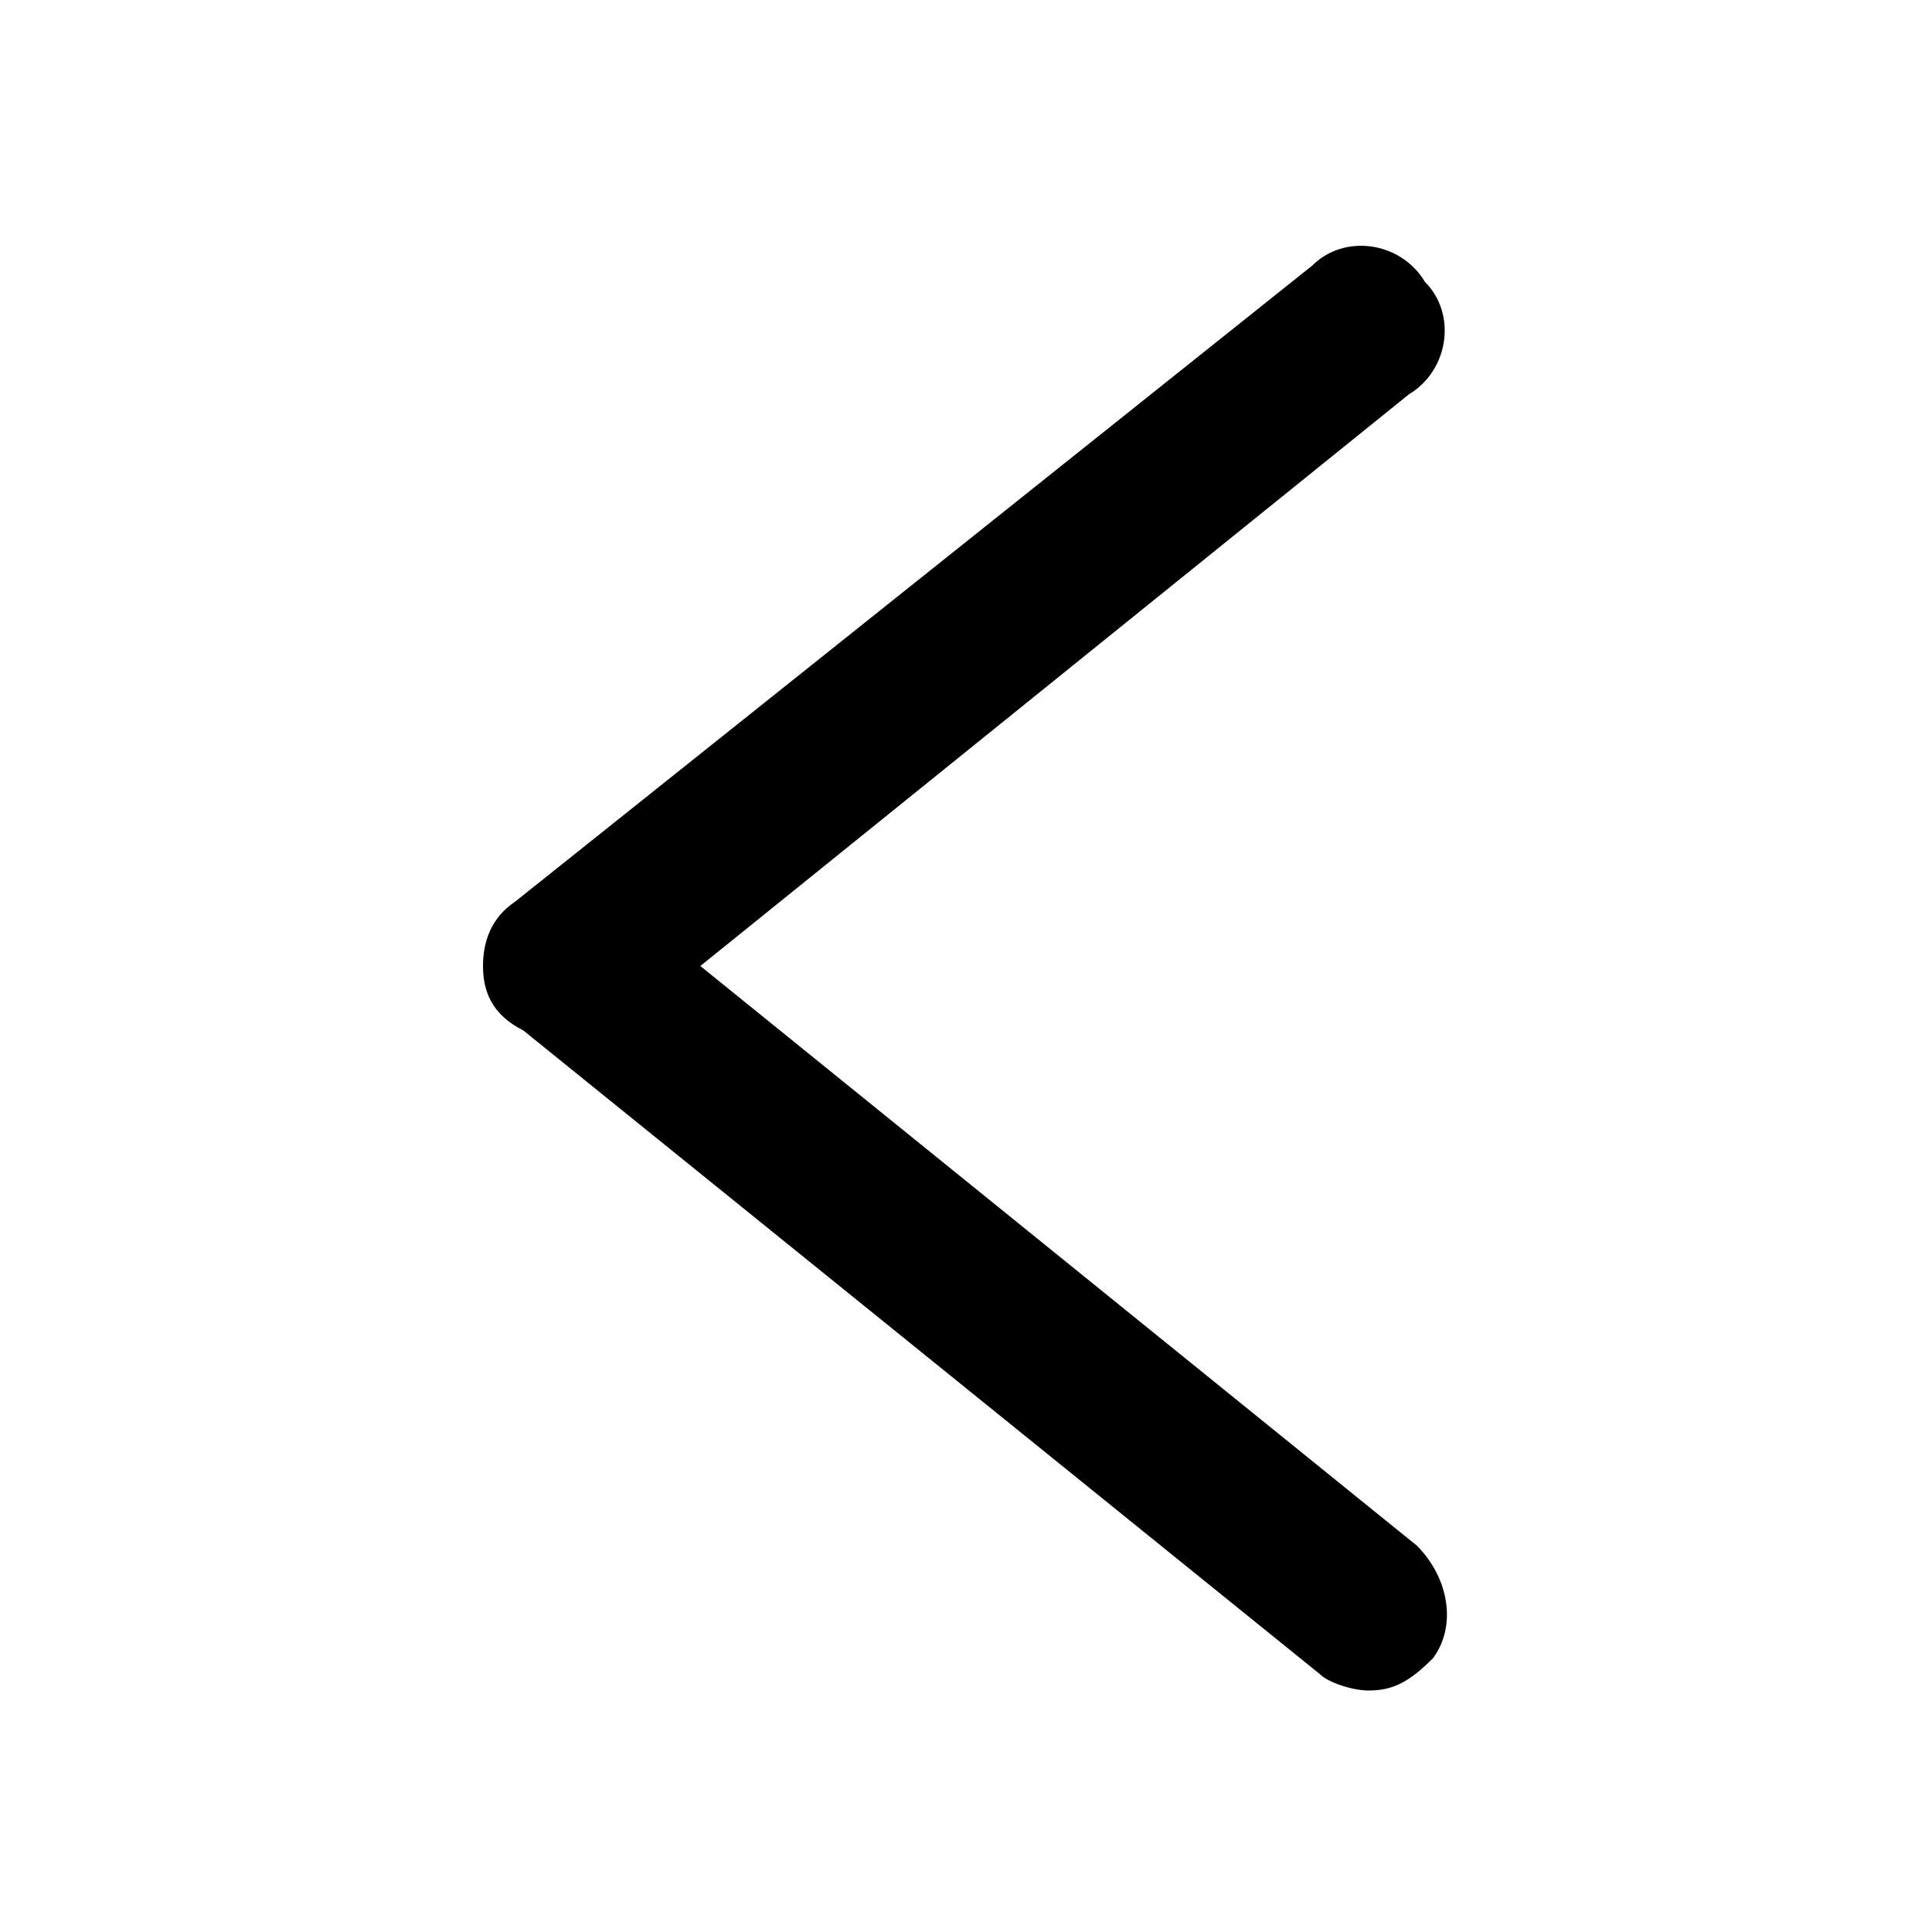
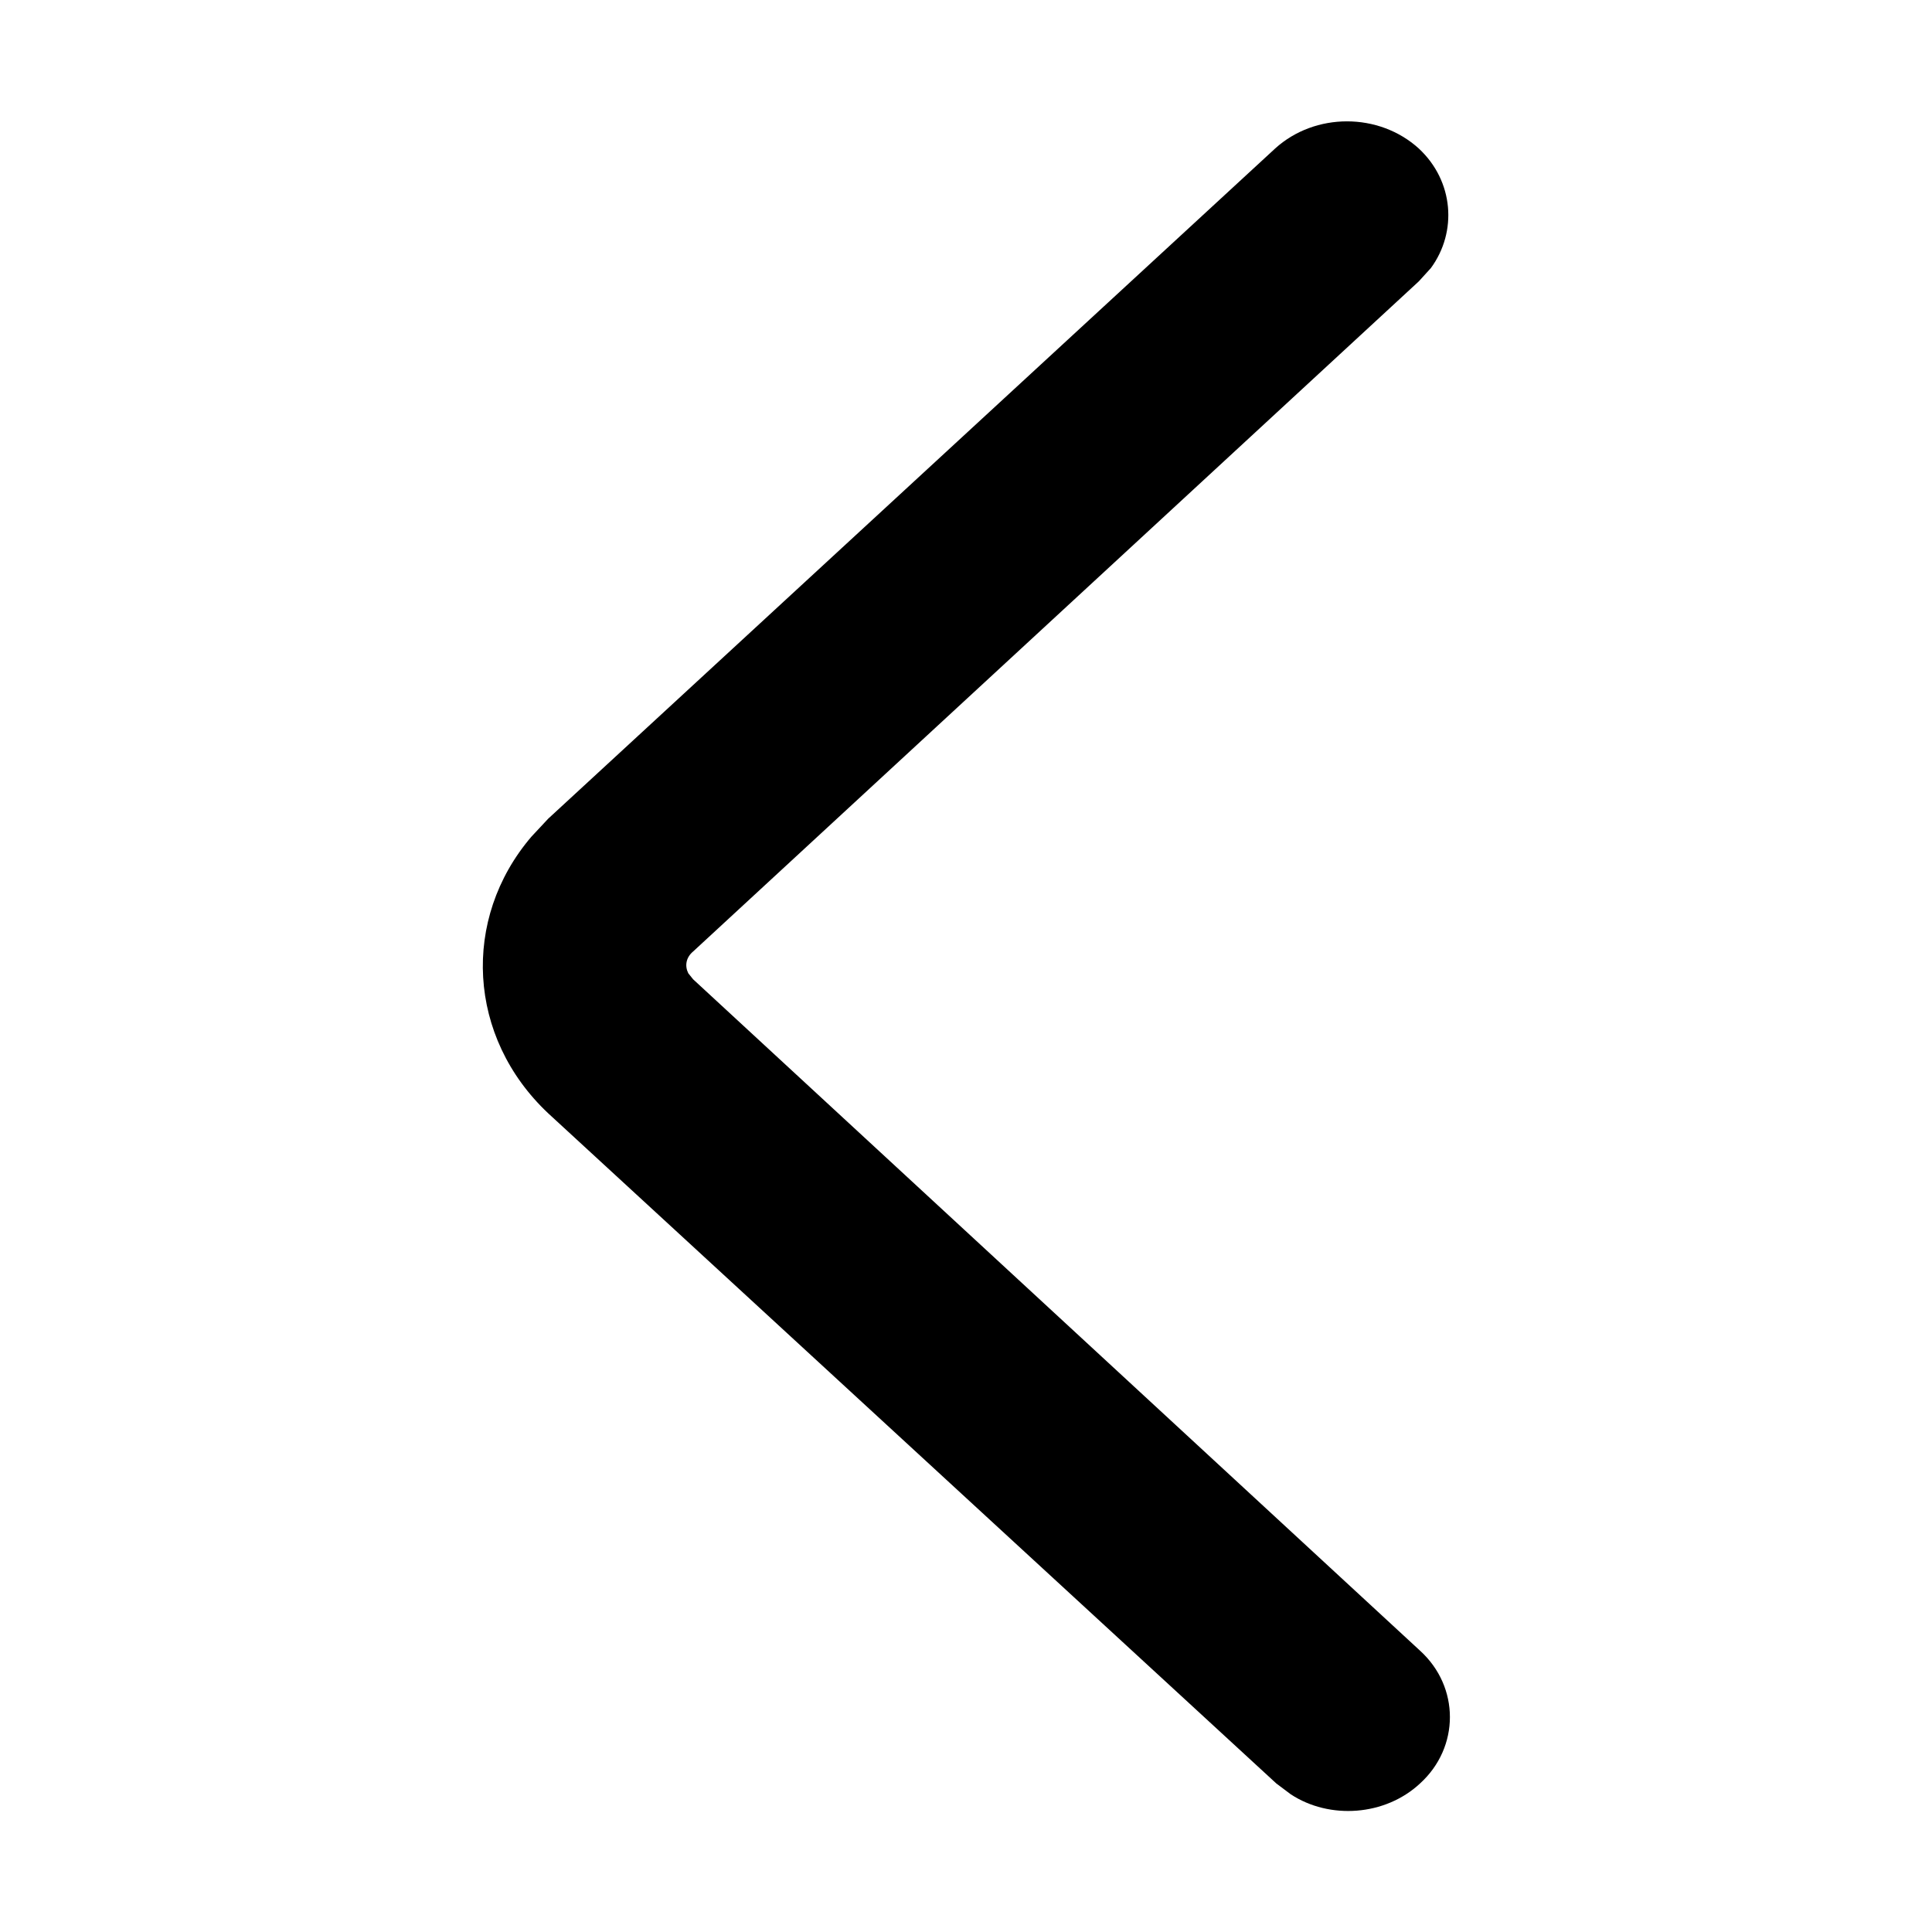
- <svg xmlns="http://www.w3.org/2000/svg" version="1.1" id="Layer_1" x="0px" y="0px" viewBox="0 0 24 24" xml:space="preserve">
-   <g id="Icon">
-     <g id="UI-icons-英文名" transform="translate(-939, -307)">
-       <g id="方向性图标" transform="translate(101, 304)">
-         <g id="chevron-left" transform="translate(832, 0)">
-           <path id="Shape" class="st0" d="M23,24c-0.2,0-0.5-0.1-0.6-0.2l-9.9-8C12.1,15.6,12,15.3,12,15c0-0.3,0.1-0.6,0.4-0.8l9.9-7.9      c0.4-0.4,1.1-0.3,1.4,0.2c0.4,0.4,0.3,1.1-0.2,1.4L14.7,15l8.9,7.2c0.4,0.4,0.5,1,0.2,1.4C23.5,23.9,23.3,24,23,24z" />
-         </g>
-       </g>
-     </g>
-   </g>
+ <svg xmlns="http://www.w3.org/2000/svg" version="1.1" id="图层_1" x="0px" y="0px" viewBox="0 0 16 16" style="enable-background:new 0 0 16 16;" xml:space="preserve">
+   <style type="text/css">
+ 	.st0{fill-rule:evenodd;clip-rule:evenodd;fill:#D8D8D8;fill-opacity:0;}
+ 	.st1{fill-rule:evenodd;clip-rule:evenodd;}
+ </style>
+   <rect id="矩形" class="st0" width="16" height="16" />
+   <path id="Stroke-1-Copy" class="st1" d="M10.56,1.23c0.33-0.3,0.86-0.3,1.19,0c0.29,0.27,0.32,0.69,0.1,0.99l-0.1,0.11L5.74,7.88  C5.68,7.93,5.67,8,5.7,8.06l0.04,0.05l6.02,5.56c0.33,0.3,0.33,0.8,0,1.1c-0.29,0.27-0.75,0.3-1.07,0.09l-0.12-0.09L4.54,9.22  C3.87,8.59,3.82,7.61,4.4,6.93l0.14-0.15L10.56,1.23z" />
</svg>
